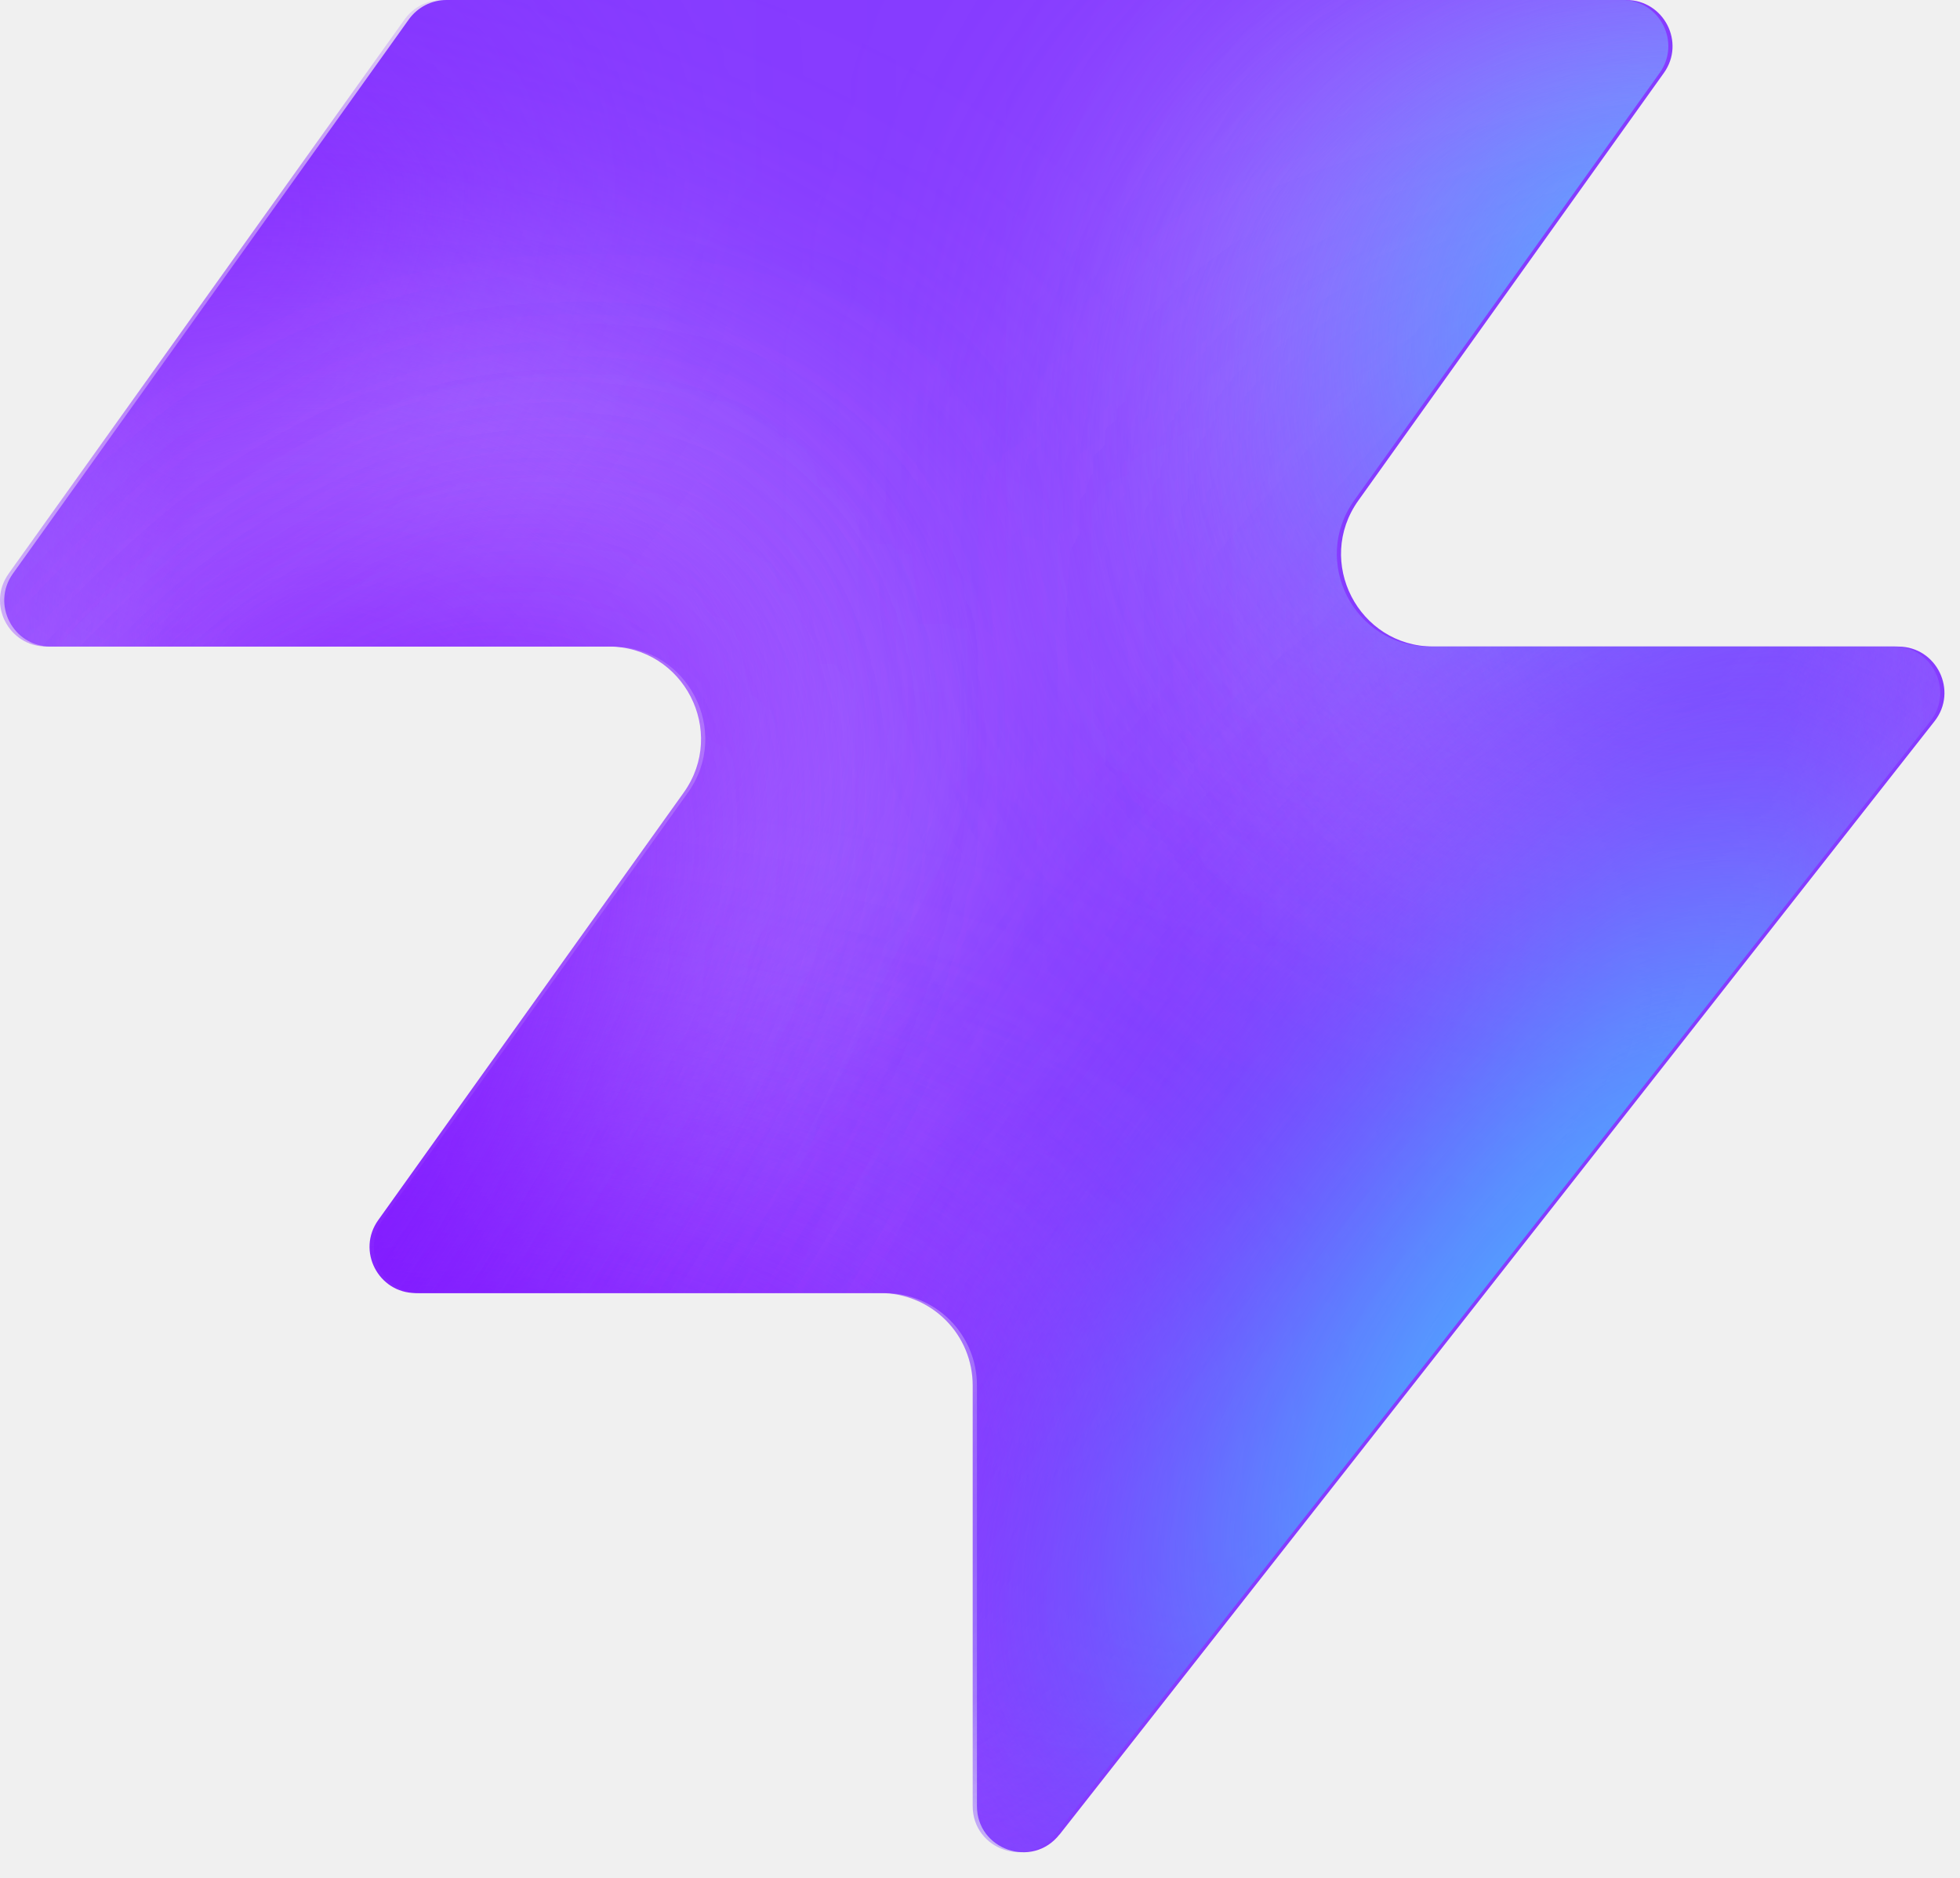
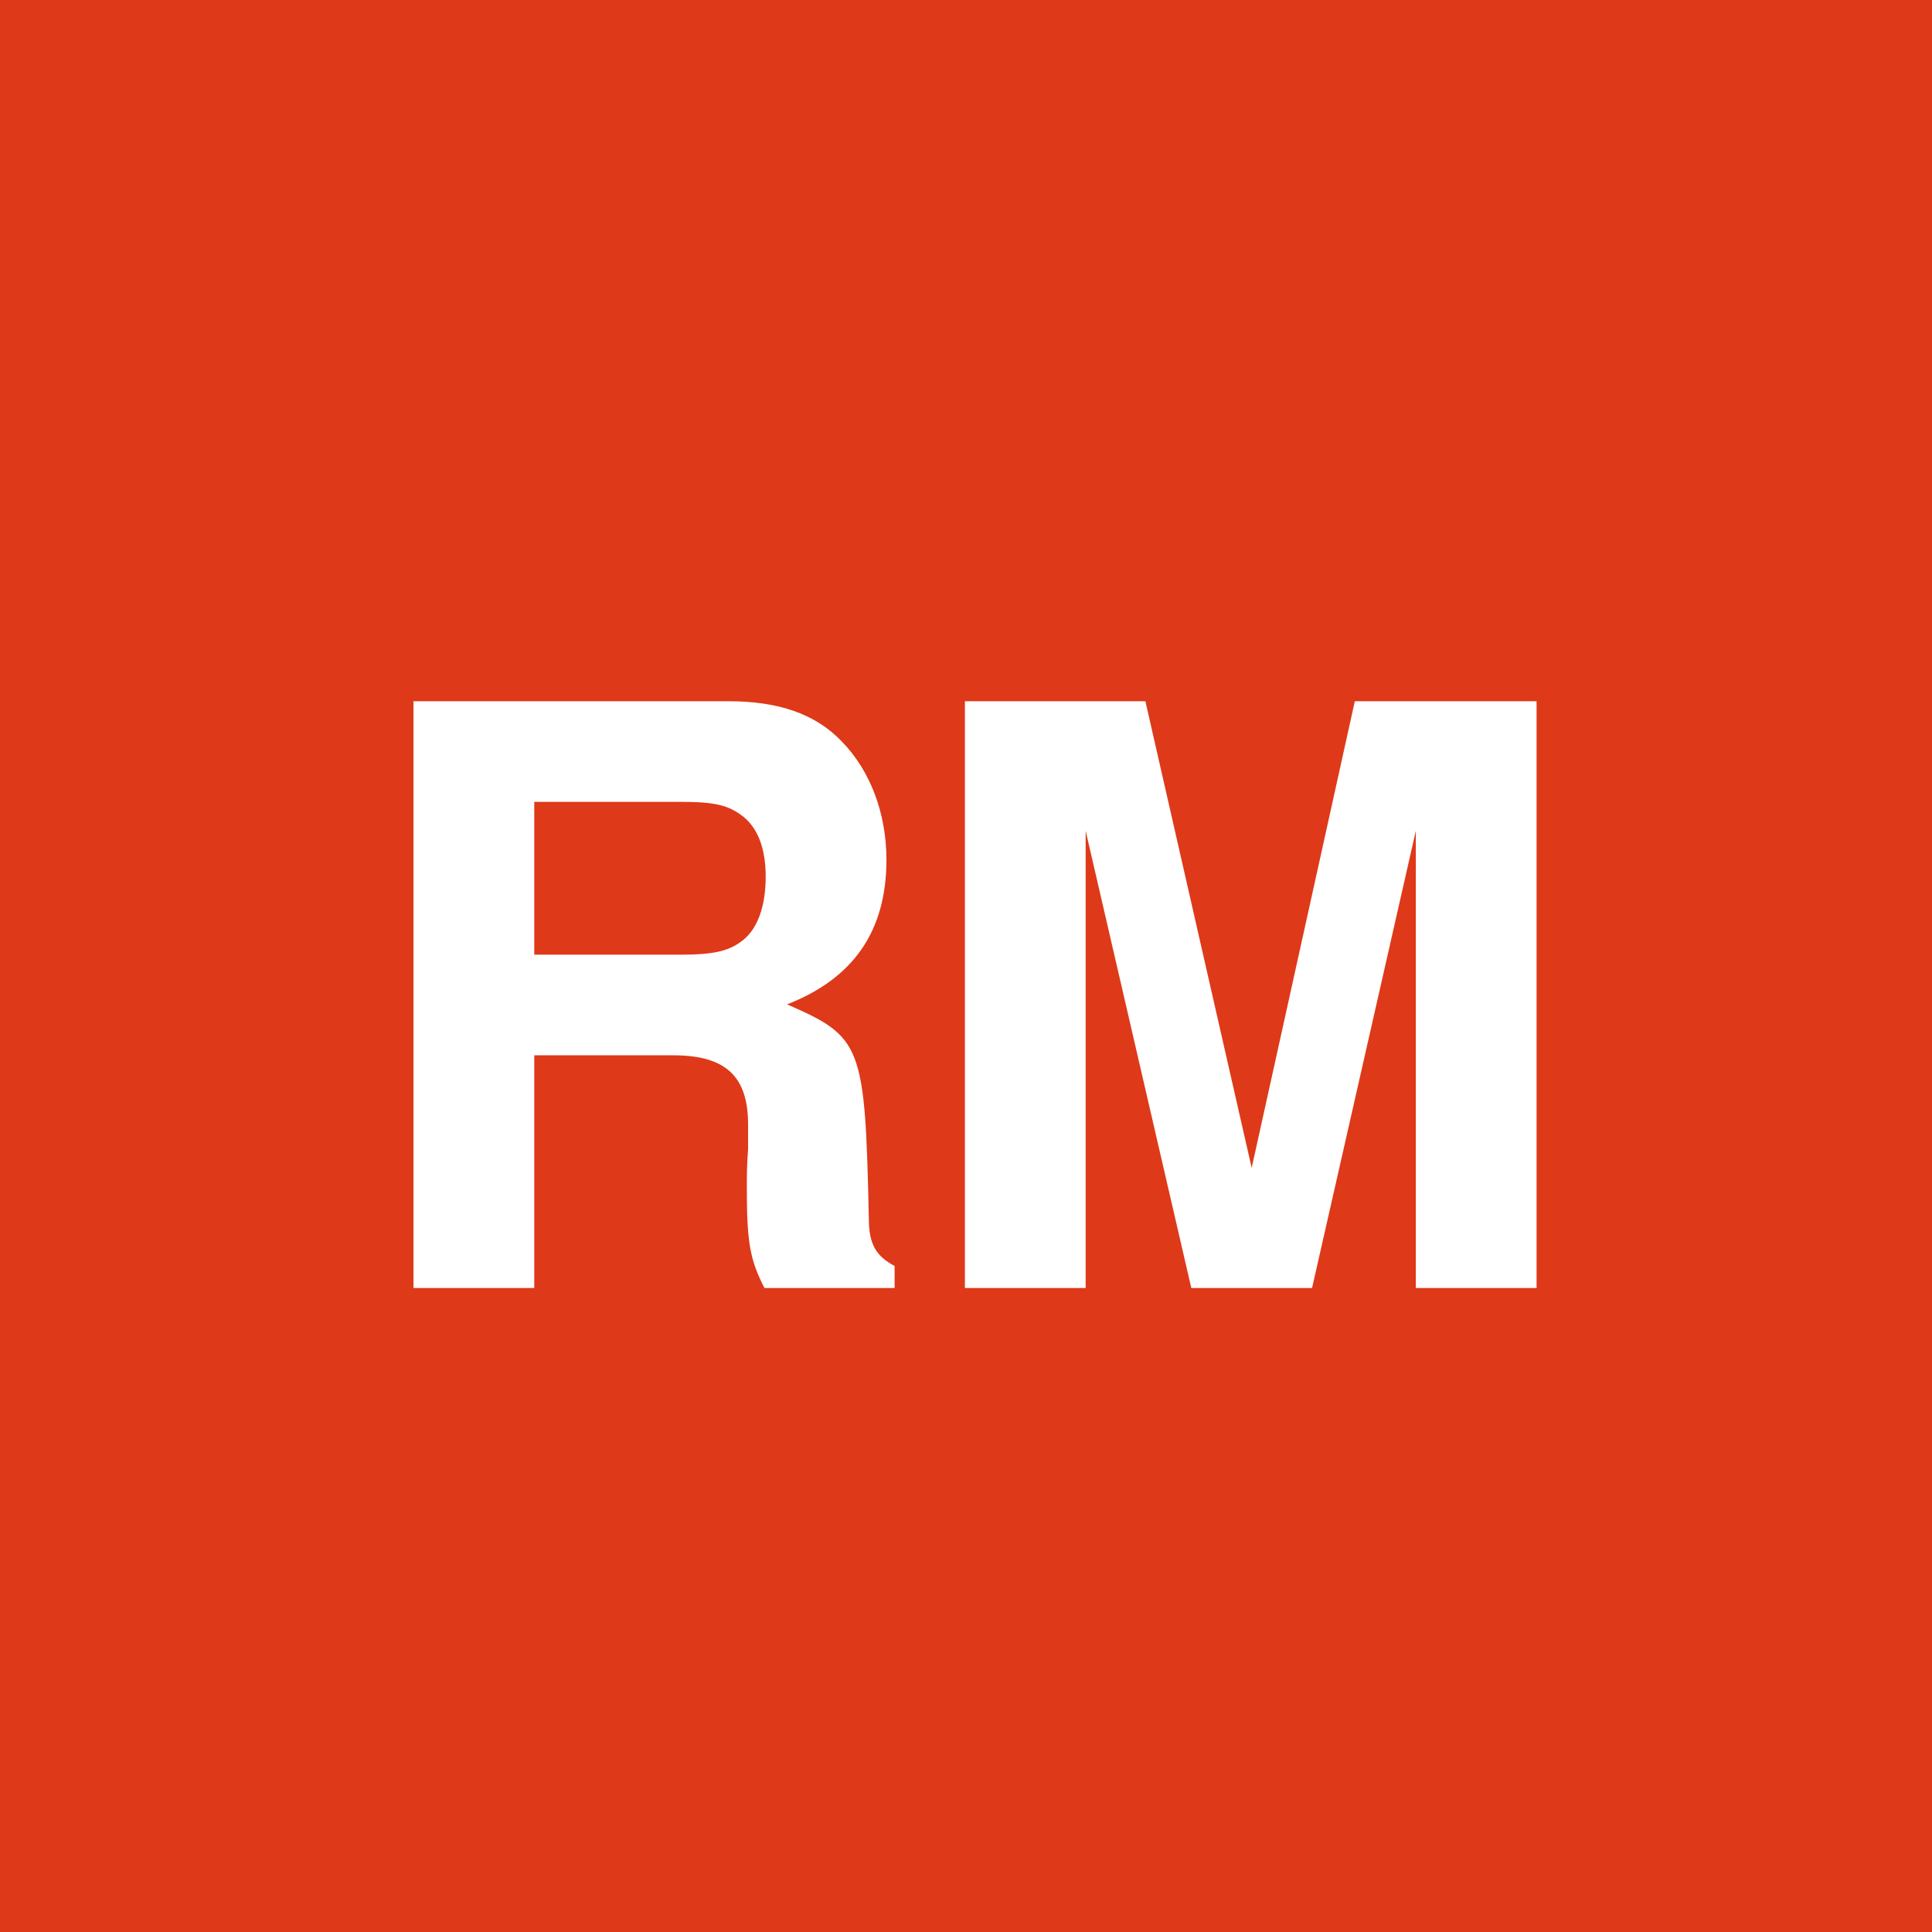
- <svg xmlns="http://www.w3.org/2000/svg" width="48" height="46" fill="none" viewBox="0 0 48 46">
-   <path fill="#863bff" d="M25.946 44.938c-.664.845-2.021.375-2.021-.698V33.937a2.26 2.26 0 0 0-2.262-2.262H10.287c-.92 0-1.456-1.04-.92-1.788l7.48-10.471c1.07-1.497 0-3.578-1.842-3.578H1.237c-.92 0-1.456-1.04-.92-1.788L10.013.474c.214-.297.556-.474.92-.474h28.894c.92 0 1.456 1.04.92 1.788l-7.48 10.471c-1.07 1.498 0 3.579 1.842 3.579h11.377c.943 0 1.473 1.088.89 1.83L25.947 44.94z" style="fill:#863bff;fill:color(display-p3 .525 .23 1);fill-opacity:1" />
-   <mask id="a" width="48" height="46" x="0" y="0" maskUnits="userSpaceOnUse" style="mask-type:alpha">
-     <path fill="#000" d="M25.842 44.938c-.664.844-2.021.375-2.021-.698V33.937a2.26 2.26 0 0 0-2.262-2.262H10.183c-.92 0-1.456-1.04-.92-1.788l7.48-10.471c1.07-1.498 0-3.579-1.842-3.579H1.133c-.92 0-1.456-1.04-.92-1.787L9.91.473c.214-.297.556-.474.92-.474h28.894c.92 0 1.456 1.04.92 1.788l-7.48 10.471c-1.07 1.498 0 3.578 1.842 3.578h11.377c.943 0 1.473 1.088.89 1.832L25.843 44.94z" style="fill:#000;fill-opacity:1" />
-   </mask>
-   <g mask="url(#a)">
-     <g filter="url(#b)">
-       <ellipse cx="5.508" cy="14.704" fill="#ede6ff" rx="5.508" ry="14.704" style="fill:#ede6ff;fill:color(display-p3 .927 .903 1);fill-opacity:1" transform="matrix(.00324 1 1 -.00324 -4.47 31.516)" />
-     </g>
-     <g filter="url(#c)">
-       <ellipse cx="10.399" cy="29.851" fill="#ede6ff" rx="10.399" ry="29.851" style="fill:#ede6ff;fill:color(display-p3 .927 .903 1);fill-opacity:1" transform="matrix(.00324 1 1 -.00324 -39.328 7.883)" />
-     </g>
-     <g filter="url(#d)">
-       <ellipse cx="5.508" cy="30.487" fill="#7e14ff" rx="5.508" ry="30.487" style="fill:#7e14ff;fill:color(display-p3 .492 .077 1);fill-opacity:1" transform="rotate(89.814 -25.913 -14.639)scale(1 -1)" />
-     </g>
-     <g filter="url(#e)">
-       <ellipse cx="5.508" cy="30.599" fill="#7e14ff" rx="5.508" ry="30.599" style="fill:#7e14ff;fill:color(display-p3 .492 .077 1);fill-opacity:1" transform="rotate(89.814 -32.644 -3.334)scale(1 -1)" />
-     </g>
-     <g filter="url(#f)">
-       <ellipse cx="5.508" cy="30.599" fill="#7e14ff" rx="5.508" ry="30.599" style="fill:#7e14ff;fill:color(display-p3 .492 .077 1);fill-opacity:1" transform="matrix(.00324 1 1 -.00324 -34.34 30.47)" />
-     </g>
-     <g filter="url(#g)">
-       <ellipse cx="14.072" cy="22.078" fill="#ede6ff" rx="14.072" ry="22.078" style="fill:#ede6ff;fill:color(display-p3 .927 .903 1);fill-opacity:1" transform="rotate(93.35 24.506 48.493)scale(-1 1)" />
-     </g>
-     <g filter="url(#h)">
-       <ellipse cx="3.47" cy="21.501" fill="#7e14ff" rx="3.47" ry="21.501" style="fill:#7e14ff;fill:color(display-p3 .492 .077 1);fill-opacity:1" transform="rotate(89.009 28.708 47.59)scale(-1 1)" />
-     </g>
-     <g filter="url(#i)">
-       <ellipse cx="3.47" cy="21.501" fill="#7e14ff" rx="3.47" ry="21.501" style="fill:#7e14ff;fill:color(display-p3 .492 .077 1);fill-opacity:1" transform="rotate(89.009 28.708 47.59)scale(-1 1)" />
-     </g>
-     <g filter="url(#j)">
-       <ellipse cx=".387" cy="8.972" fill="#7e14ff" rx="4.407" ry="29.108" style="fill:#7e14ff;fill:color(display-p3 .492 .077 1);fill-opacity:1" transform="rotate(39.51 .387 8.972)" />
-     </g>
-     <g filter="url(#k)">
-       <ellipse cx="47.523" cy="-6.092" fill="#7e14ff" rx="4.407" ry="29.108" style="fill:#7e14ff;fill:color(display-p3 .492 .077 1);fill-opacity:1" transform="rotate(37.892 47.523 -6.092)" />
-     </g>
-     <g filter="url(#l)">
-       <ellipse cx="41.412" cy="6.333" fill="#47bfff" rx="5.971" ry="9.665" style="fill:#47bfff;fill:color(display-p3 .28 .748 1);fill-opacity:1" transform="rotate(37.892 41.412 6.333)" />
-     </g>
-     <g filter="url(#m)">
-       <ellipse cx="-1.879" cy="38.332" fill="#7e14ff" rx="4.407" ry="29.108" style="fill:#7e14ff;fill:color(display-p3 .492 .077 1);fill-opacity:1" transform="rotate(37.892 -1.88 38.332)" />
-     </g>
-     <g filter="url(#n)">
-       <ellipse cx="-1.879" cy="38.332" fill="#7e14ff" rx="4.407" ry="29.108" style="fill:#7e14ff;fill:color(display-p3 .492 .077 1);fill-opacity:1" transform="rotate(37.892 -1.88 38.332)" />
-     </g>
-     <g filter="url(#o)">
-       <ellipse cx="35.651" cy="29.907" fill="#7e14ff" rx="4.407" ry="29.108" style="fill:#7e14ff;fill:color(display-p3 .492 .077 1);fill-opacity:1" transform="rotate(37.892 35.651 29.907)" />
-     </g>
-     <g filter="url(#p)">
-       <ellipse cx="38.418" cy="32.4" fill="#47bfff" rx="5.971" ry="15.297" style="fill:#47bfff;fill:color(display-p3 .28 .748 1);fill-opacity:1" transform="rotate(37.892 38.418 32.4)" />
-     </g>
-   </g>
-   <defs>
-     <filter id="b" width="60.045" height="41.654" x="-19.77" y="16.149" color-interpolation-filters="sRGB" filterUnits="userSpaceOnUse">
-       <feFlood flood-opacity="0" result="BackgroundImageFix" />
-       <feBlend in="SourceGraphic" in2="BackgroundImageFix" result="shape" />
-       <feGaussianBlur result="effect1_foregroundBlur_2002_17158" stdDeviation="7.659" />
-     </filter>
-     <filter id="c" width="90.34" height="51.437" x="-54.613" y="-7.533" color-interpolation-filters="sRGB" filterUnits="userSpaceOnUse">
-       <feFlood flood-opacity="0" result="BackgroundImageFix" />
-       <feBlend in="SourceGraphic" in2="BackgroundImageFix" result="shape" />
-       <feGaussianBlur result="effect1_foregroundBlur_2002_17158" stdDeviation="7.659" />
-     </filter>
-     <filter id="d" width="79.355" height="29.4" x="-49.64" y="2.03" color-interpolation-filters="sRGB" filterUnits="userSpaceOnUse">
-       <feFlood flood-opacity="0" result="BackgroundImageFix" />
-       <feBlend in="SourceGraphic" in2="BackgroundImageFix" result="shape" />
-       <feGaussianBlur result="effect1_foregroundBlur_2002_17158" stdDeviation="4.596" />
-     </filter>
-     <filter id="e" width="79.579" height="29.4" x="-45.045" y="20.029" color-interpolation-filters="sRGB" filterUnits="userSpaceOnUse">
-       <feFlood flood-opacity="0" result="BackgroundImageFix" />
-       <feBlend in="SourceGraphic" in2="BackgroundImageFix" result="shape" />
-       <feGaussianBlur result="effect1_foregroundBlur_2002_17158" stdDeviation="4.596" />
-     </filter>
-     <filter id="f" width="79.579" height="29.4" x="-43.513" y="21.178" color-interpolation-filters="sRGB" filterUnits="userSpaceOnUse">
-       <feFlood flood-opacity="0" result="BackgroundImageFix" />
-       <feBlend in="SourceGraphic" in2="BackgroundImageFix" result="shape" />
-       <feGaussianBlur result="effect1_foregroundBlur_2002_17158" stdDeviation="4.596" />
-     </filter>
-     <filter id="g" width="74.749" height="58.852" x="15.756" y="-17.901" color-interpolation-filters="sRGB" filterUnits="userSpaceOnUse">
-       <feFlood flood-opacity="0" result="BackgroundImageFix" />
-       <feBlend in="SourceGraphic" in2="BackgroundImageFix" result="shape" />
-       <feGaussianBlur result="effect1_foregroundBlur_2002_17158" stdDeviation="7.659" />
-     </filter>
-     <filter id="h" width="61.377" height="25.362" x="23.548" y="2.284" color-interpolation-filters="sRGB" filterUnits="userSpaceOnUse">
-       <feFlood flood-opacity="0" result="BackgroundImageFix" />
-       <feBlend in="SourceGraphic" in2="BackgroundImageFix" result="shape" />
-       <feGaussianBlur result="effect1_foregroundBlur_2002_17158" stdDeviation="4.596" />
-     </filter>
-     <filter id="i" width="61.377" height="25.362" x="23.548" y="2.284" color-interpolation-filters="sRGB" filterUnits="userSpaceOnUse">
-       <feFlood flood-opacity="0" result="BackgroundImageFix" />
-       <feBlend in="SourceGraphic" in2="BackgroundImageFix" result="shape" />
-       <feGaussianBlur result="effect1_foregroundBlur_2002_17158" stdDeviation="4.596" />
-     </filter>
-     <filter id="j" width="56.045" height="63.649" x="-27.636" y="-22.853" color-interpolation-filters="sRGB" filterUnits="userSpaceOnUse">
-       <feFlood flood-opacity="0" result="BackgroundImageFix" />
-       <feBlend in="SourceGraphic" in2="BackgroundImageFix" result="shape" />
-       <feGaussianBlur result="effect1_foregroundBlur_2002_17158" stdDeviation="4.596" />
-     </filter>
-     <filter id="k" width="54.814" height="64.646" x="20.116" y="-38.415" color-interpolation-filters="sRGB" filterUnits="userSpaceOnUse">
-       <feFlood flood-opacity="0" result="BackgroundImageFix" />
-       <feBlend in="SourceGraphic" in2="BackgroundImageFix" result="shape" />
-       <feGaussianBlur result="effect1_foregroundBlur_2002_17158" stdDeviation="4.596" />
-     </filter>
-     <filter id="l" width="33.541" height="35.313" x="24.641" y="-11.323" color-interpolation-filters="sRGB" filterUnits="userSpaceOnUse">
-       <feFlood flood-opacity="0" result="BackgroundImageFix" />
-       <feBlend in="SourceGraphic" in2="BackgroundImageFix" result="shape" />
-       <feGaussianBlur result="effect1_foregroundBlur_2002_17158" stdDeviation="4.596" />
-     </filter>
-     <filter id="m" width="54.814" height="64.646" x="-29.286" y="6.009" color-interpolation-filters="sRGB" filterUnits="userSpaceOnUse">
-       <feFlood flood-opacity="0" result="BackgroundImageFix" />
-       <feBlend in="SourceGraphic" in2="BackgroundImageFix" result="shape" />
-       <feGaussianBlur result="effect1_foregroundBlur_2002_17158" stdDeviation="4.596" />
-     </filter>
-     <filter id="n" width="54.814" height="64.646" x="-29.286" y="6.009" color-interpolation-filters="sRGB" filterUnits="userSpaceOnUse">
-       <feFlood flood-opacity="0" result="BackgroundImageFix" />
-       <feBlend in="SourceGraphic" in2="BackgroundImageFix" result="shape" />
-       <feGaussianBlur result="effect1_foregroundBlur_2002_17158" stdDeviation="4.596" />
-     </filter>
-     <filter id="o" width="54.814" height="64.646" x="8.244" y="-2.416" color-interpolation-filters="sRGB" filterUnits="userSpaceOnUse">
-       <feFlood flood-opacity="0" result="BackgroundImageFix" />
-       <feBlend in="SourceGraphic" in2="BackgroundImageFix" result="shape" />
-       <feGaussianBlur result="effect1_foregroundBlur_2002_17158" stdDeviation="4.596" />
-     </filter>
-     <filter id="p" width="39.409" height="43.623" x="18.713" y="10.588" color-interpolation-filters="sRGB" filterUnits="userSpaceOnUse">
-       <feFlood flood-opacity="0" result="BackgroundImageFix" />
-       <feBlend in="SourceGraphic" in2="BackgroundImageFix" result="shape" />
-       <feGaussianBlur result="effect1_foregroundBlur_2002_17158" stdDeviation="4.596" />
-     </filter>
-   </defs>
+ <svg xmlns="http://www.w3.org/2000/svg" width="48" height="48" viewBox="0 0 48 48">
+   <rect width="48" height="48" fill="#de3919" />
+   <text x="24" y="32" font-family="Helvetica Neue, Helvetica, Arial, sans-serif" font-size="20" font-weight="700" fill="#ffffff" text-anchor="middle" letter-spacing="-0.5">RM</text>
</svg>
